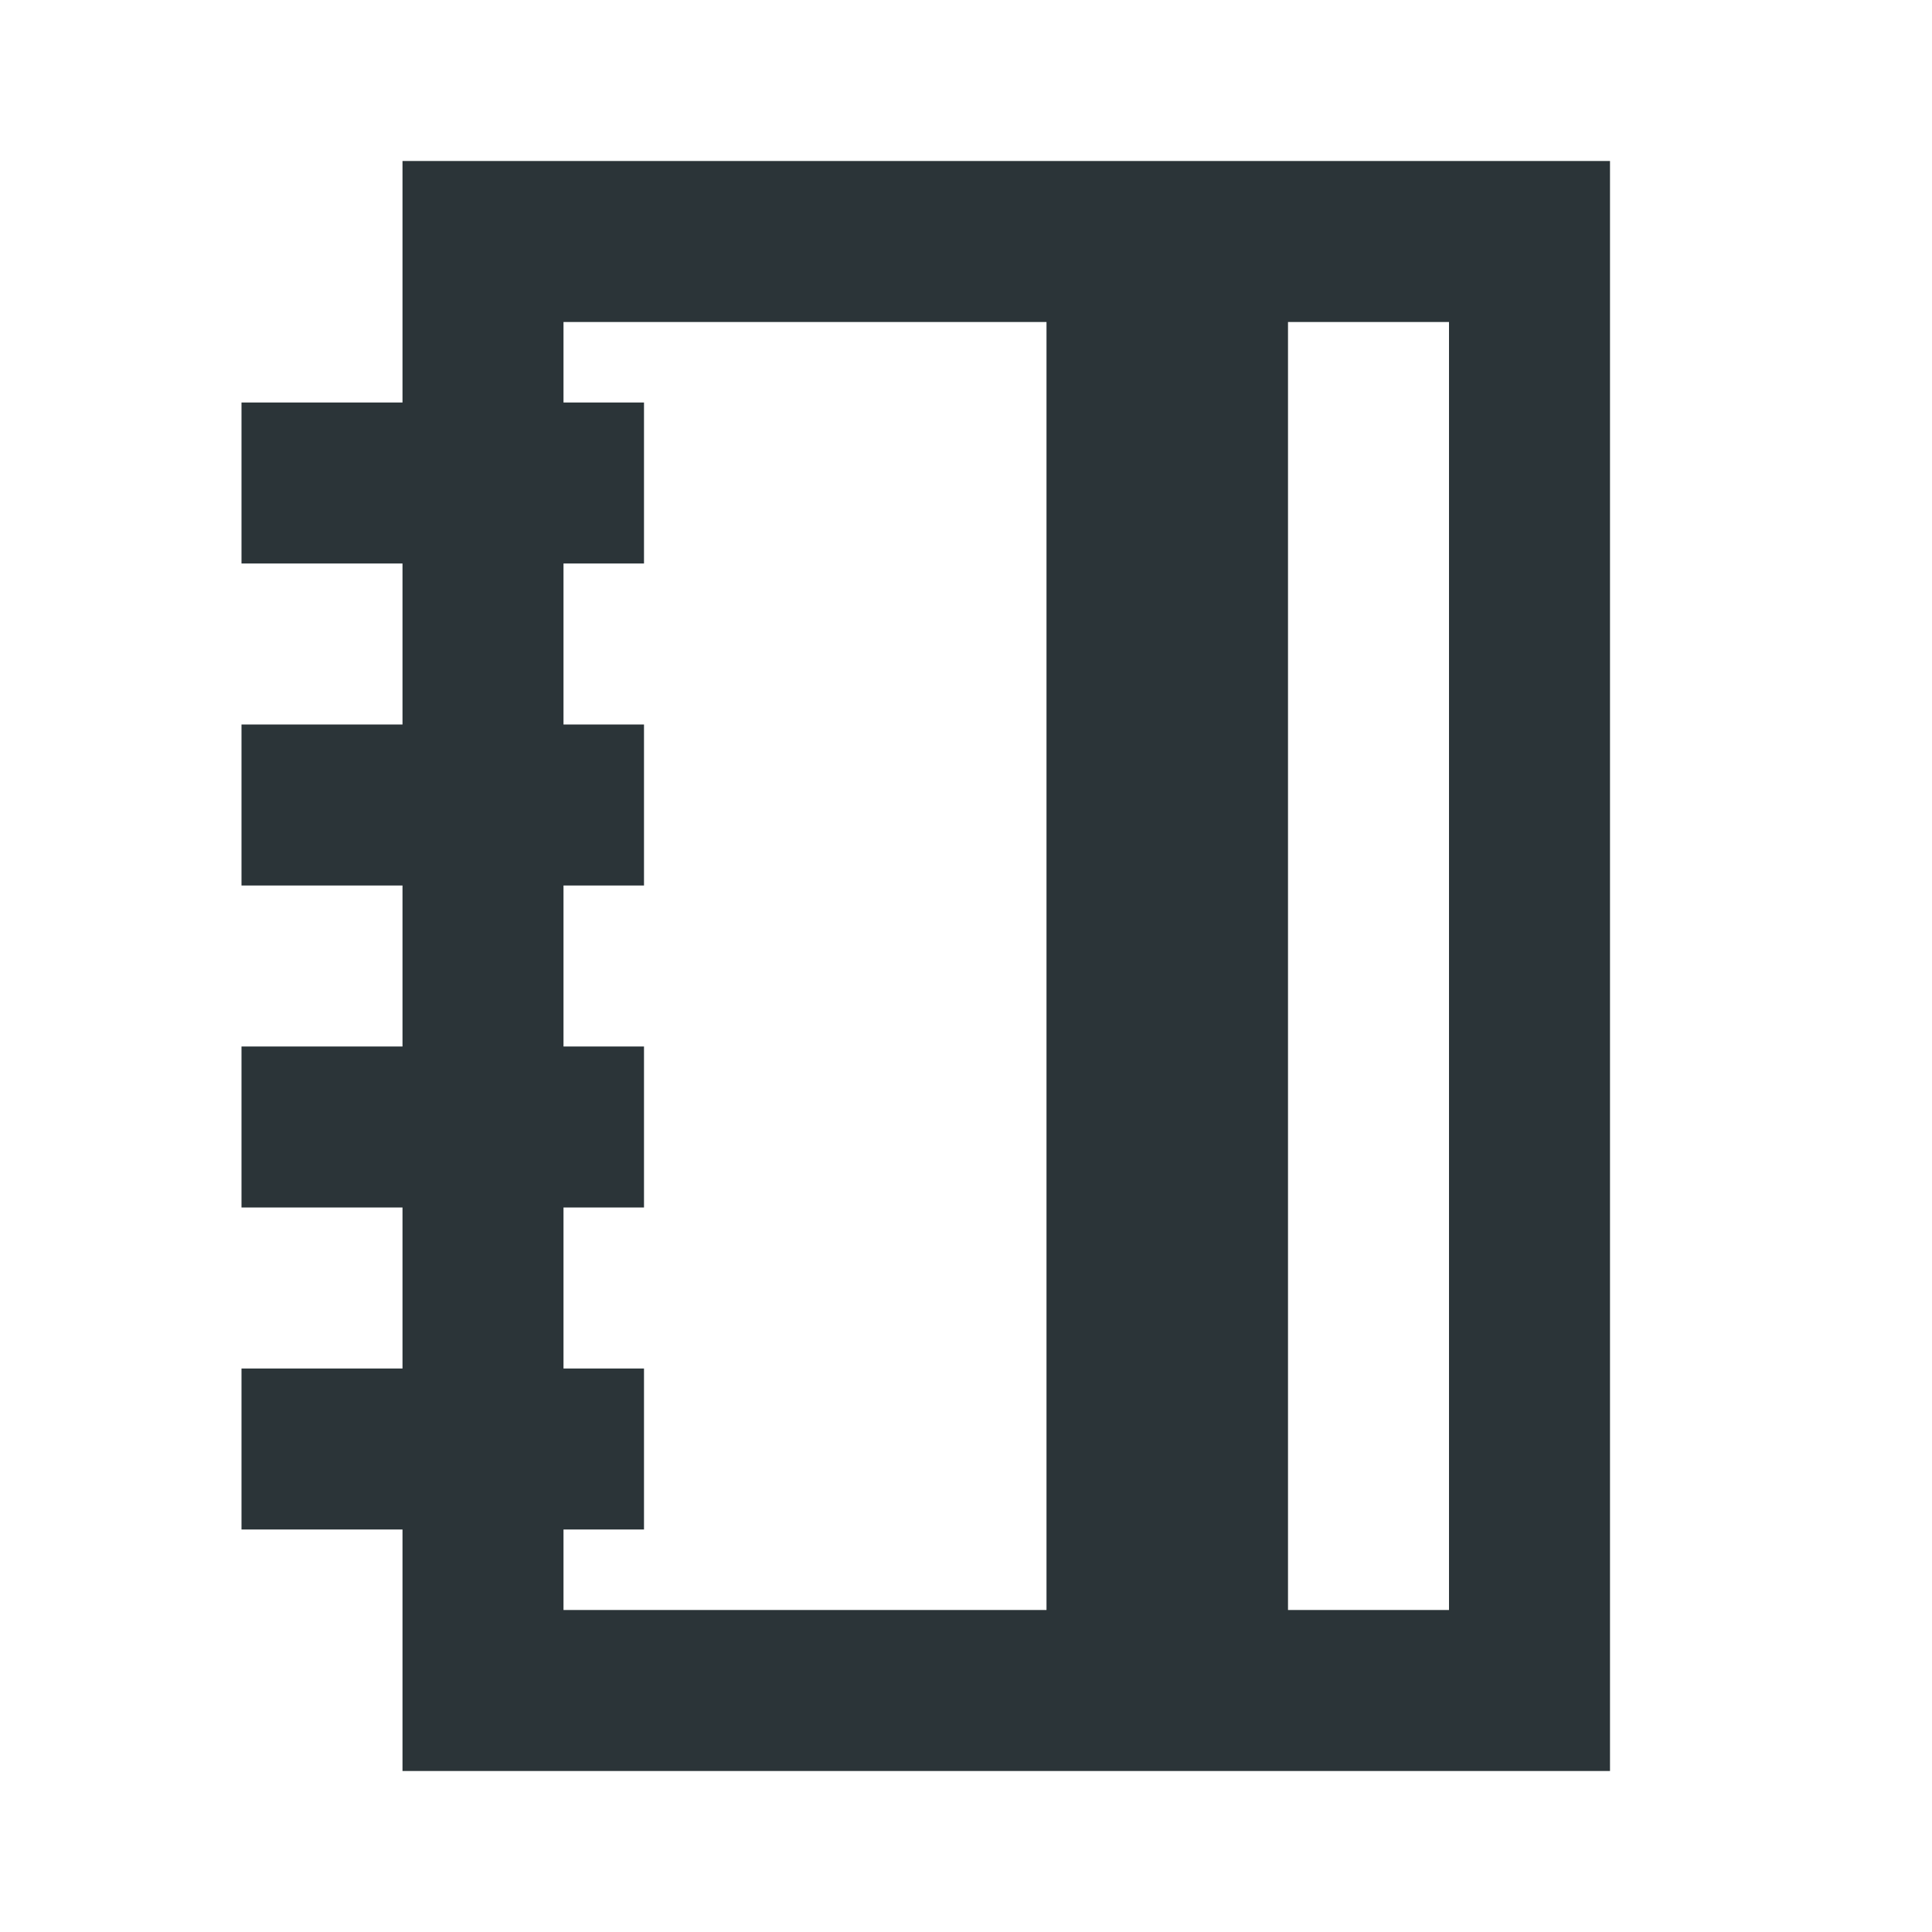
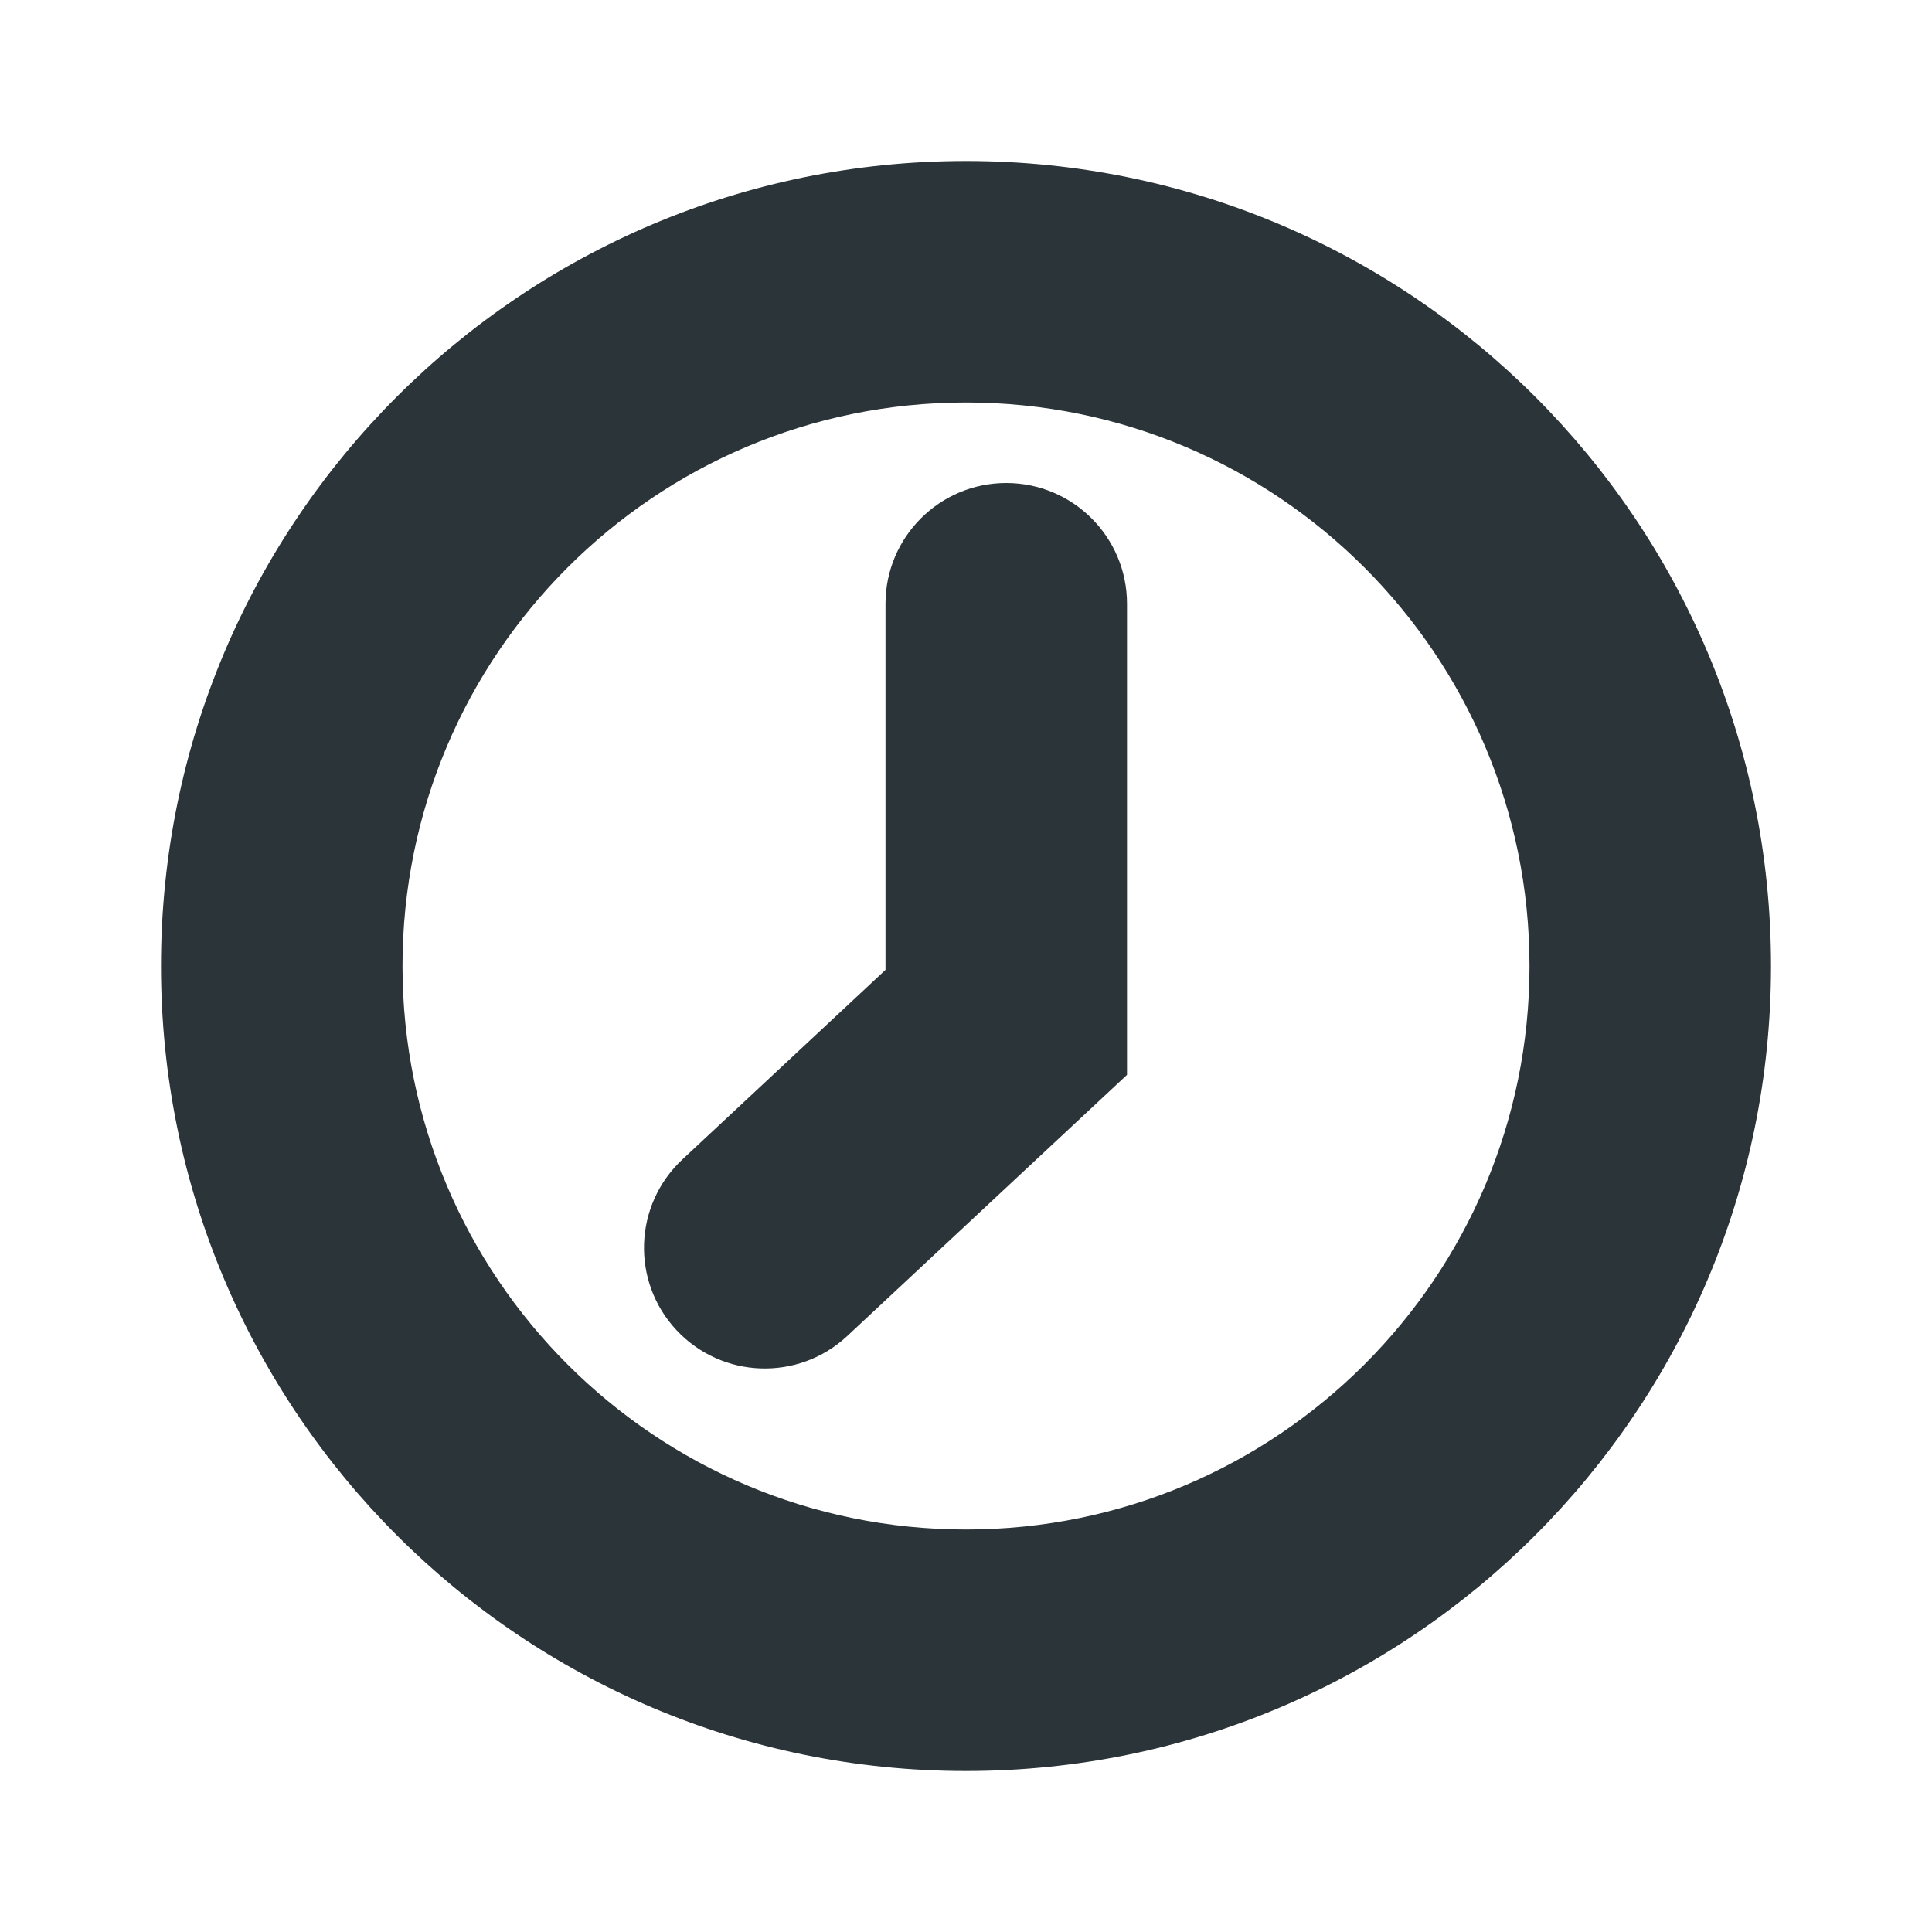
<svg xmlns="http://www.w3.org/2000/svg" width="24" height="24" viewBox="0 0 24 24" fill="none">
-   <rect x="6" y="3" width="13" height="18" stroke="#2B3438" stroke-width="2" />
-   <path d="M3 6L8 6" stroke="#2B3438" stroke-width="2" />
-   <path d="M3 18H8" stroke="#2B3438" stroke-width="2" />
-   <path d="M3 10L8 10" stroke="#2B3438" stroke-width="2" />
-   <path d="M3 14L8 14" stroke="#2B3438" stroke-width="2" />
-   <path fill-rule="evenodd" clip-rule="evenodd" d="M13 21V3H16V21H13Z" fill="#2B3438" />
+   <path fill-rule="evenodd" clip-rule="evenodd" d="M12 19C15.866 19 19 15.866 19 12C19 8.134 15.866 5 12 5C8.134 5 5 8.134 5 12C5 15.866 8.134 19 12 19ZM12 22C17.523 22 22 17.523 22 12C22 6.477 17.523 2 12 2C6.477 2 2 6.477 2 12C2 17.523 6.477 22 12 22Z" fill="#2B3438" />
+   <path fill-rule="evenodd" clip-rule="evenodd" d="M8.403 16.523C8.969 17.129 9.918 17.162 10.524 16.597L14 13.352L14 7.5C14 6.672 13.328 6 12.5 6C11.672 6 11 6.672 11 7.5L11 12.048L8.477 14.403C7.871 14.969 7.838 15.918 8.403 16.523Z" fill="#2B3438" />
</svg>
